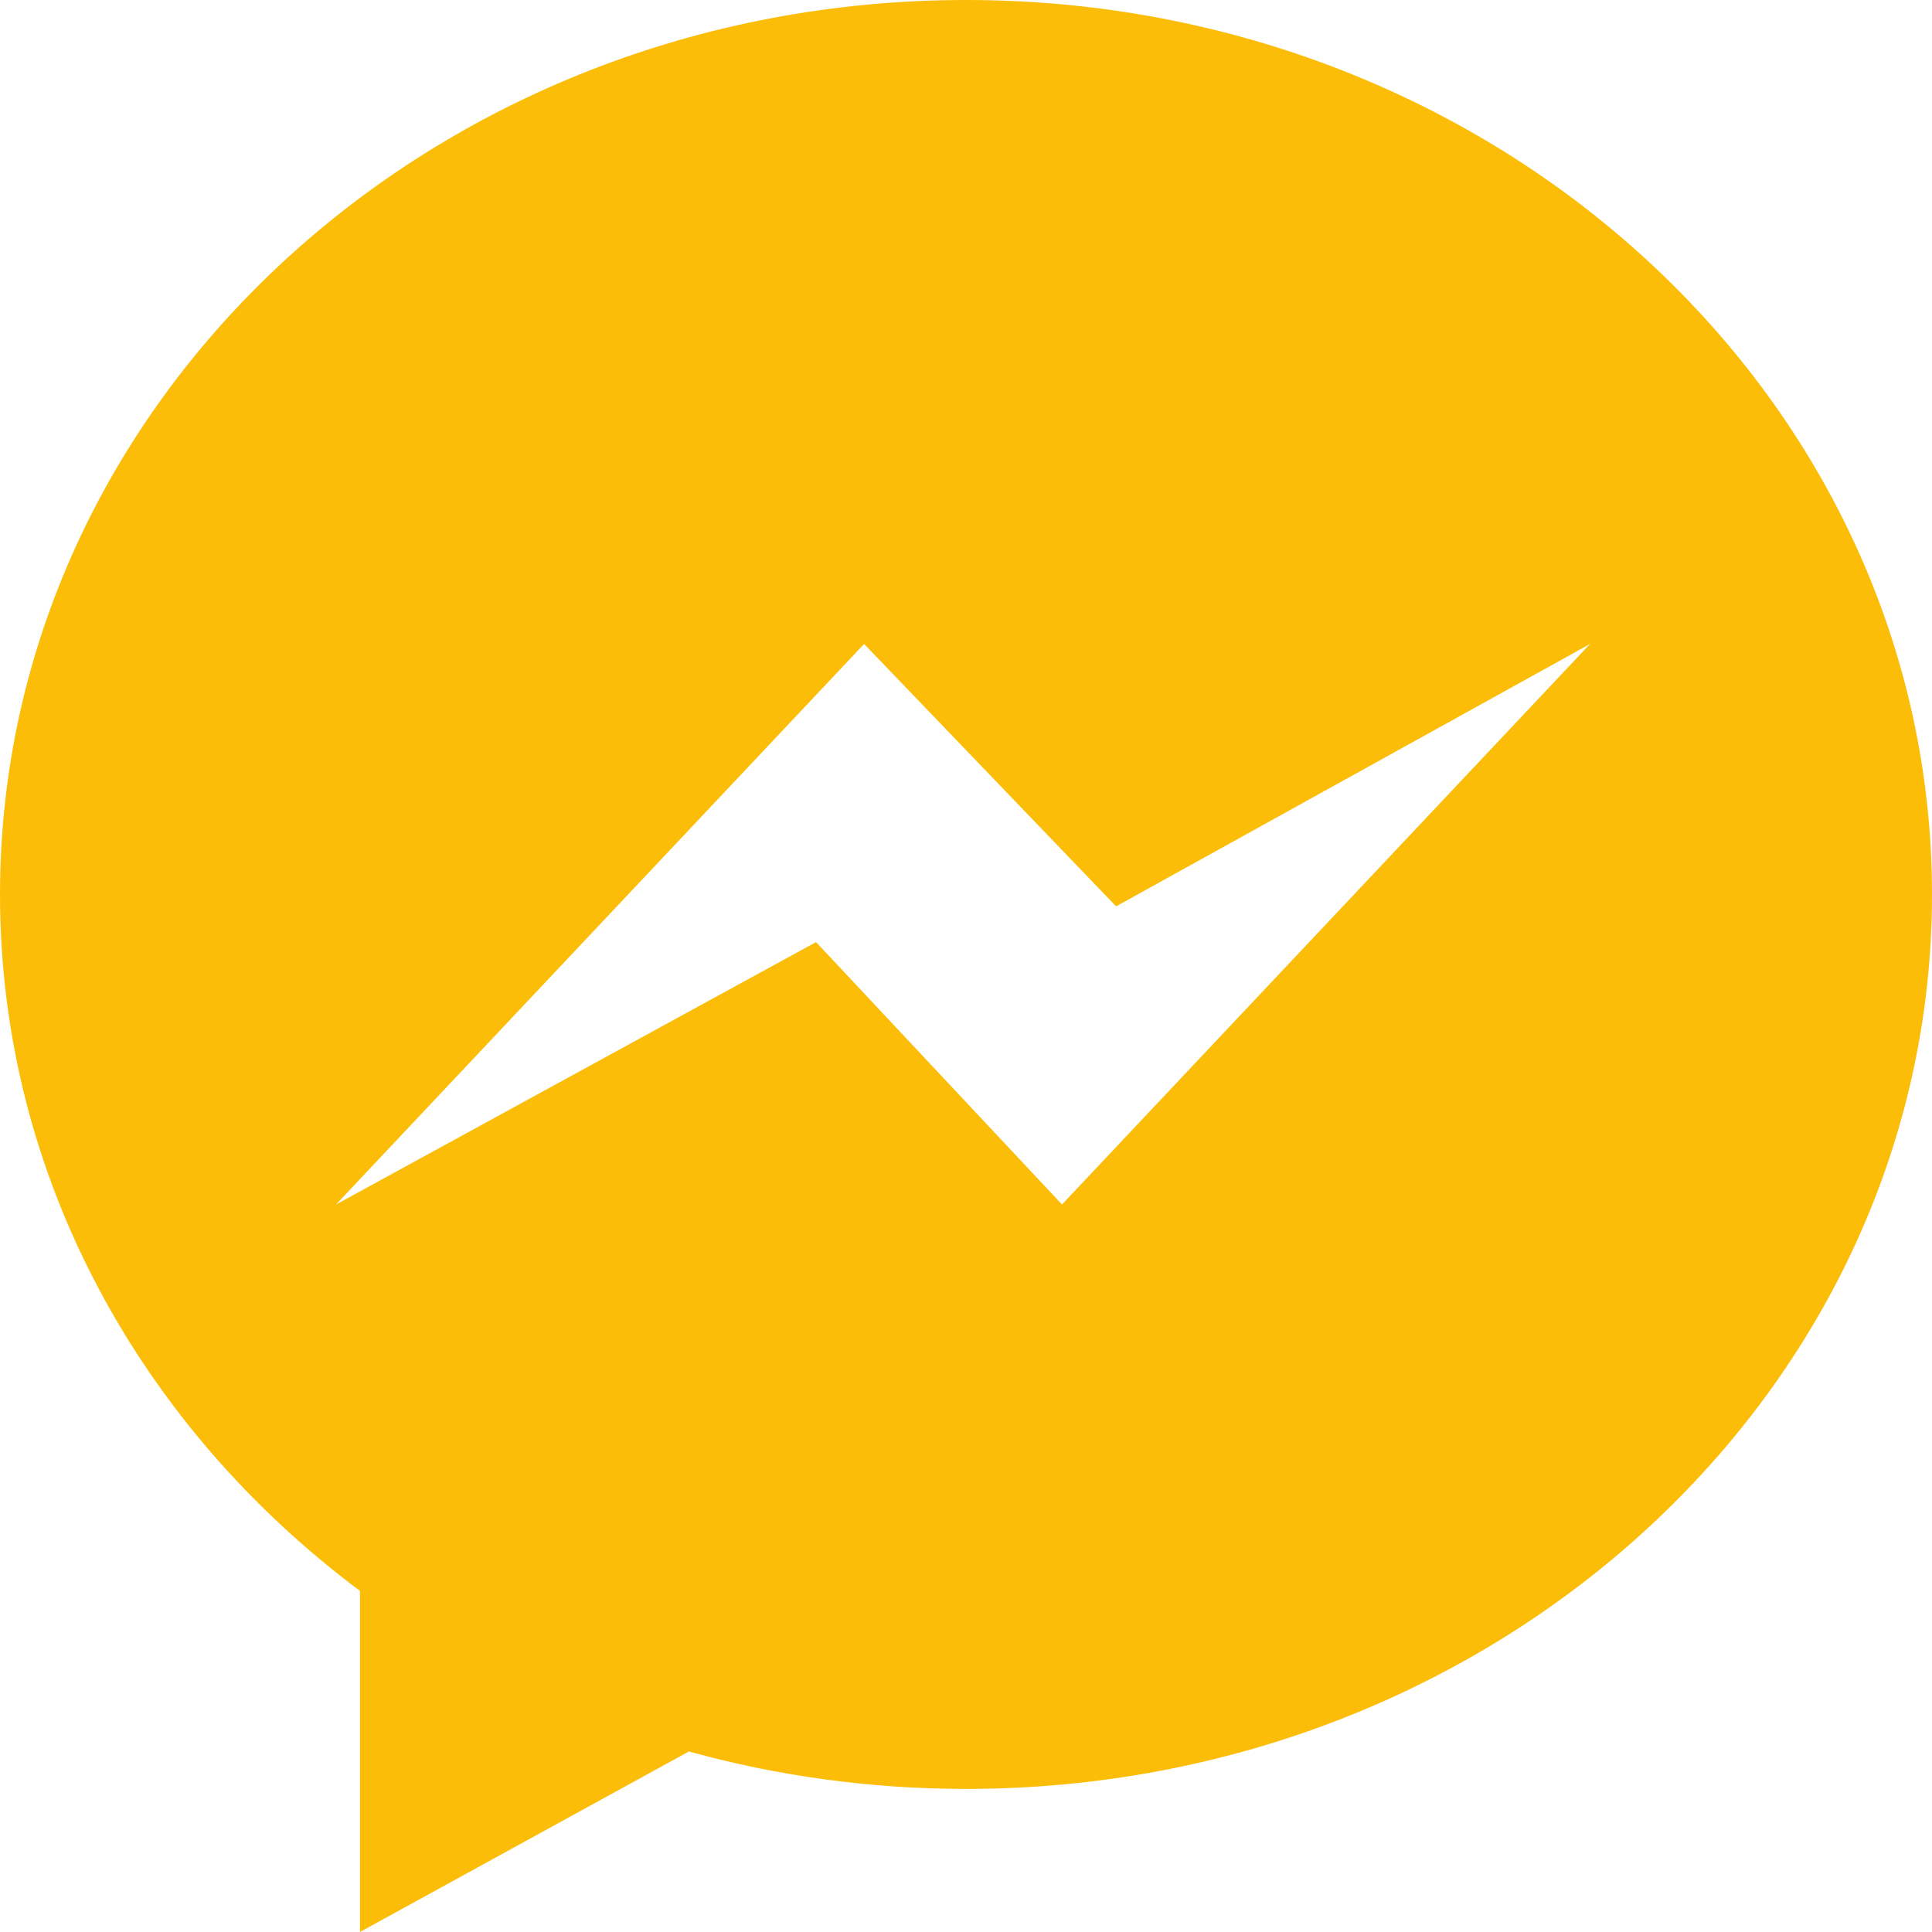
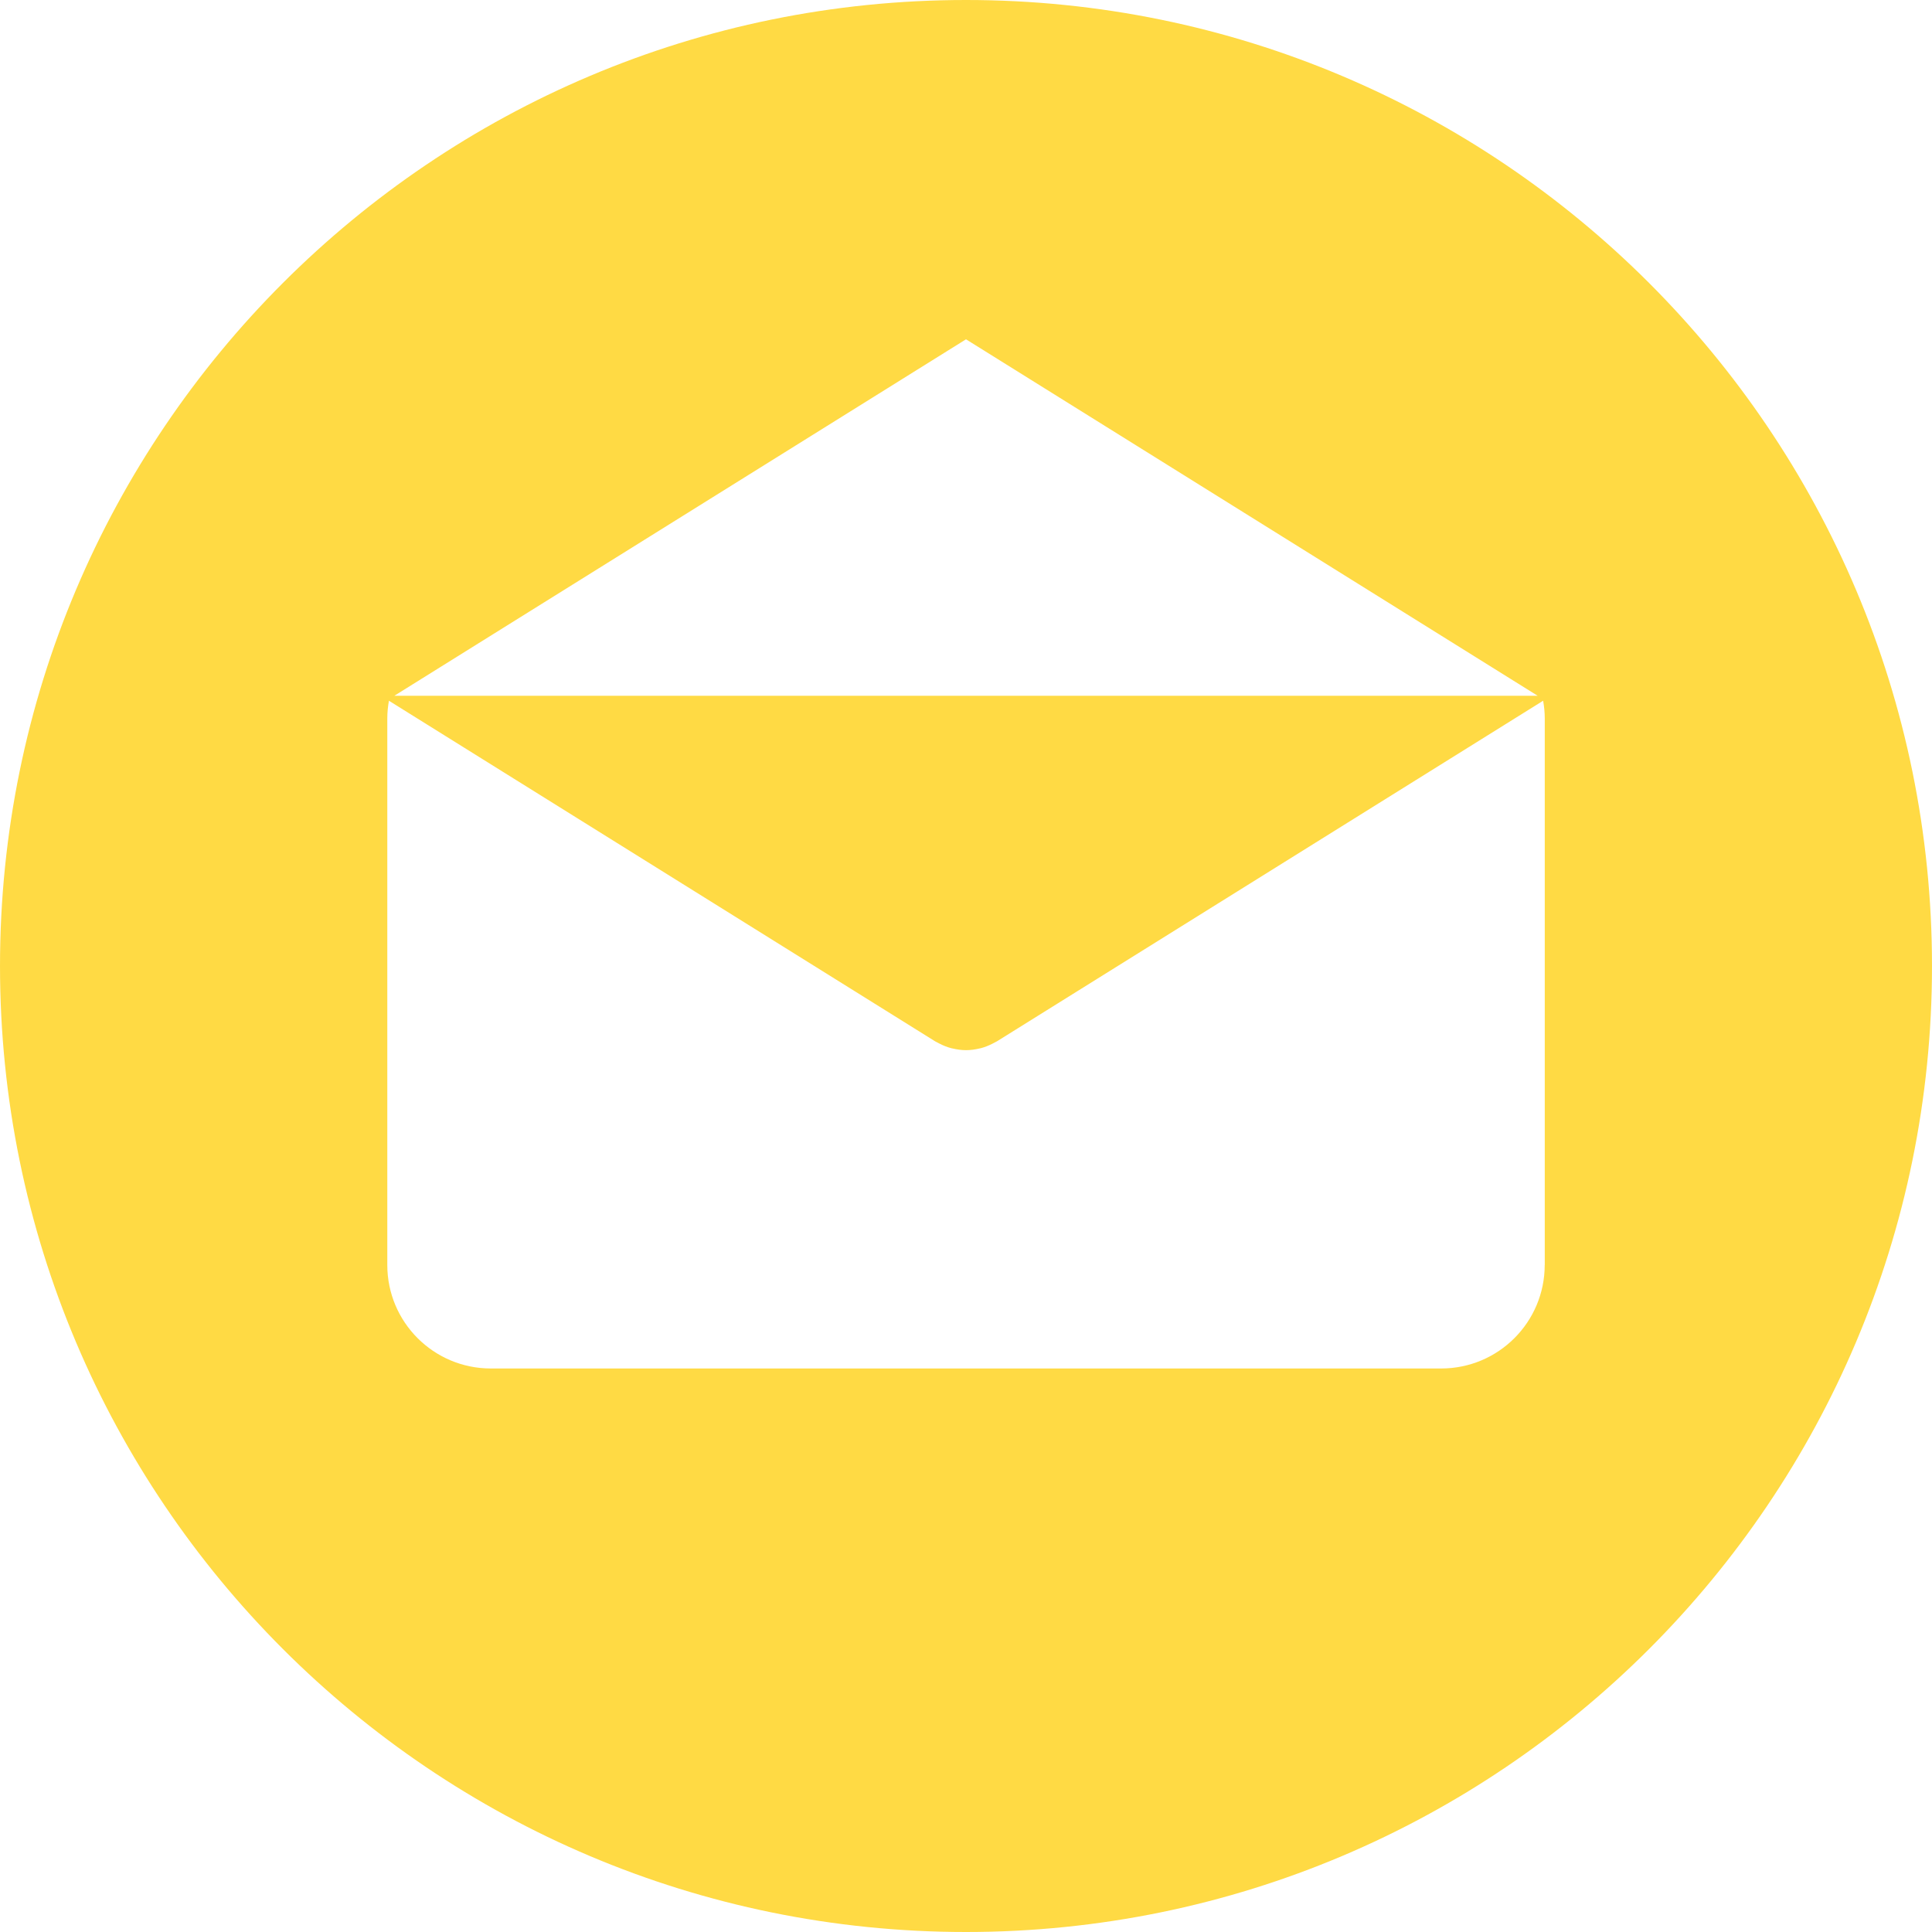
- <svg xmlns="http://www.w3.org/2000/svg" version="1.1" id="Capa_1" x="0px" y="0px" viewBox="0 0 512 512" style="enable-background:new 0 0 512 512;" xml:space="preserve" width="512px" height="512px">
+ <svg xmlns="http://www.w3.org/2000/svg" version="1.1" id="Layer_1" x="0px" y="0px" viewBox="0 0 299.997 299.997" style="enable-background:new 0 0 299.997 299.997;" xml:space="preserve" width="512px" height="512px">
  <g>
    <g>
-       <path d="M256,0C114.624,0,0,106.112,0,237.024c0,74.592,37.216,141.12,95.392,184.576V512l87.168-47.84    c23.264,6.432,47.904,9.92,73.44,9.92c141.376,0,256-106.112,256-237.024S397.376,0,256,0z M281.44,319.2l-65.184-69.536    L89.056,319.2l139.936-148.544l66.784,69.536l125.6-69.536L281.44,319.2z" fill="#fbbd08" />
+       <path d="M149.996,0C67.157,0,0.001,67.158,0.001,149.997c0,82.837,67.156,150,149.995,150s150-67.163,150-150    C299.996,67.158,232.835,0,149.996,0z M149.999,52.686l88.763,55.35H61.236L149.999,52.686z M239.868,196.423h-0.009    c0,8.878-7.195,16.072-16.072,16.072H76.211c-8.878,0-16.072-7.195-16.072-16.072v-84.865c0-0.939,0.096-1.852,0.252-2.749    l84.808,52.883c0.104,0.065,0.215,0.109,0.322,0.169c0.112,0.062,0.226,0.122,0.34,0.179c0.599,0.309,1.216,0.558,1.847,0.721    c0.065,0.018,0.13,0.026,0.195,0.041c0.692,0.163,1.393,0.265,2.093,0.265h0.005c0.005,0,0.01,0,0.01,0    c0.7,0,1.401-0.099,2.093-0.265c0.065-0.016,0.13-0.023,0.195-0.041c0.63-0.163,1.245-0.412,1.847-0.721    c0.114-0.057,0.228-0.117,0.34-0.179c0.106-0.06,0.218-0.104,0.322-0.169l84.808-52.883c0.156,0.897,0.252,1.808,0.252,2.749    V196.423z" fill="#FFDA44" />
    </g>
  </g>
  <g>
</g>
  <g>
</g>
  <g>
</g>
  <g>
</g>
  <g>
</g>
  <g>
</g>
  <g>
</g>
  <g>
</g>
  <g>
</g>
  <g>
</g>
  <g>
</g>
  <g>
</g>
  <g>
</g>
  <g>
</g>
  <g>
</g>
</svg>
